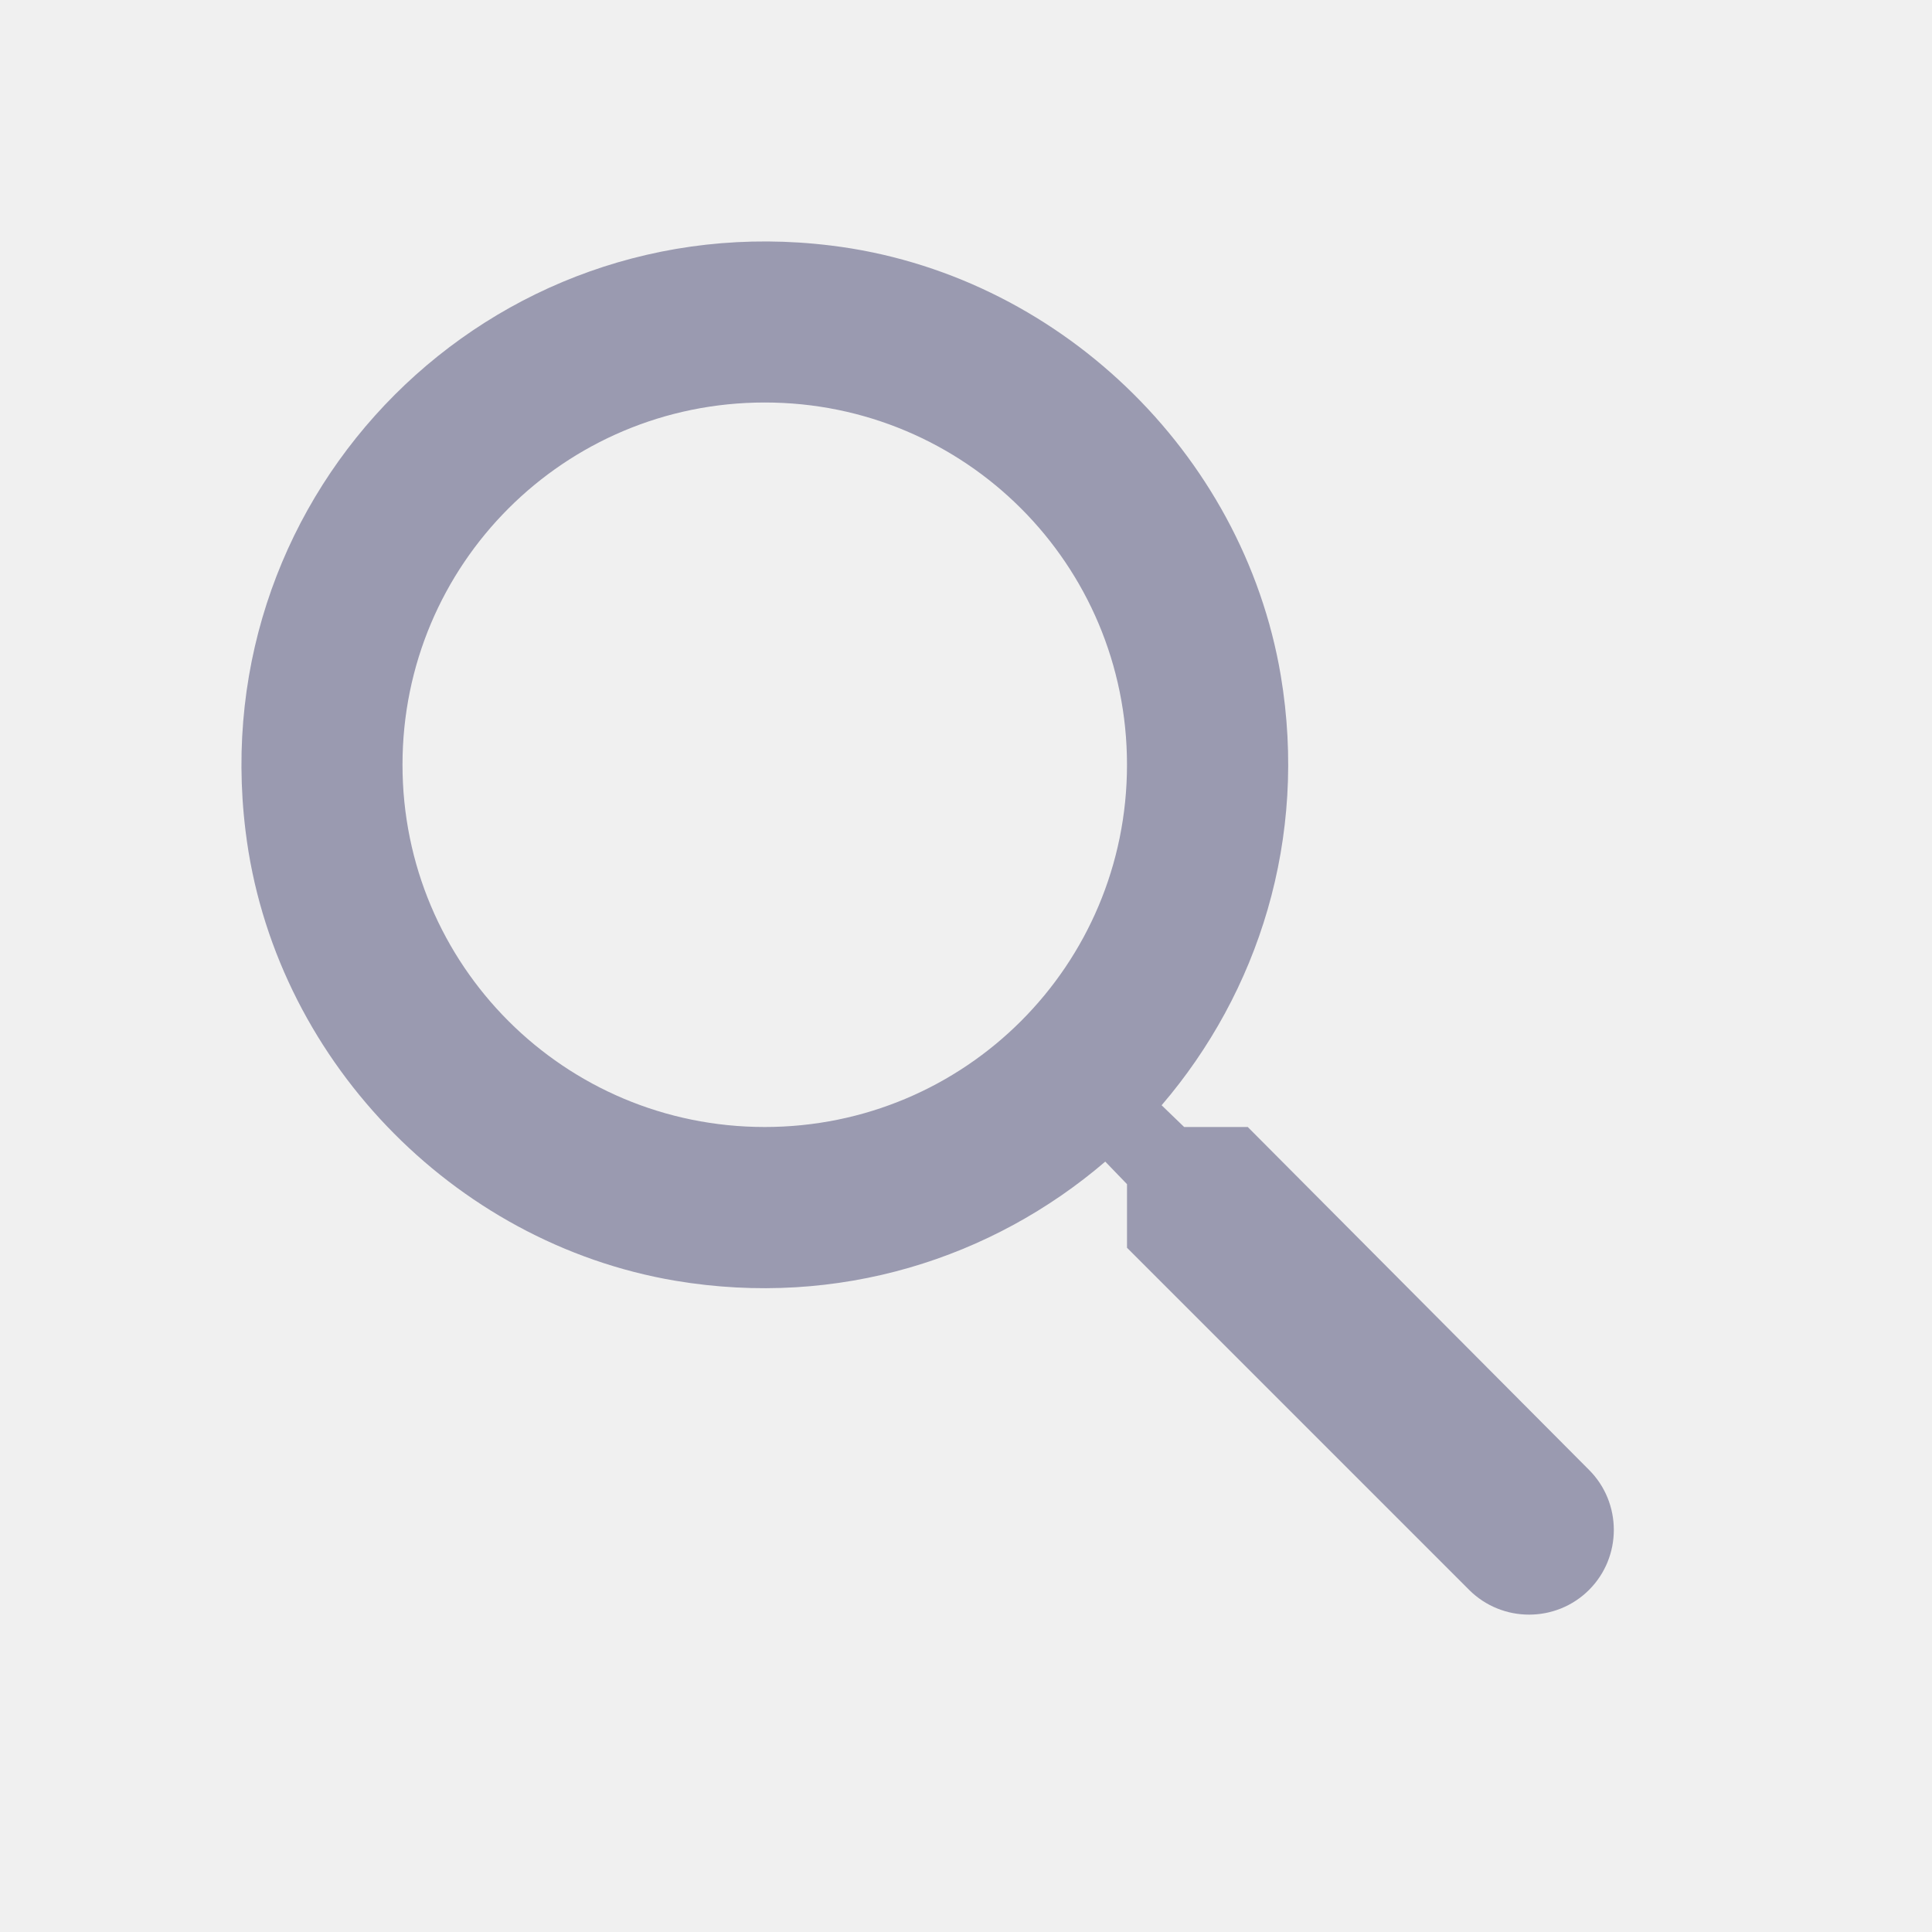
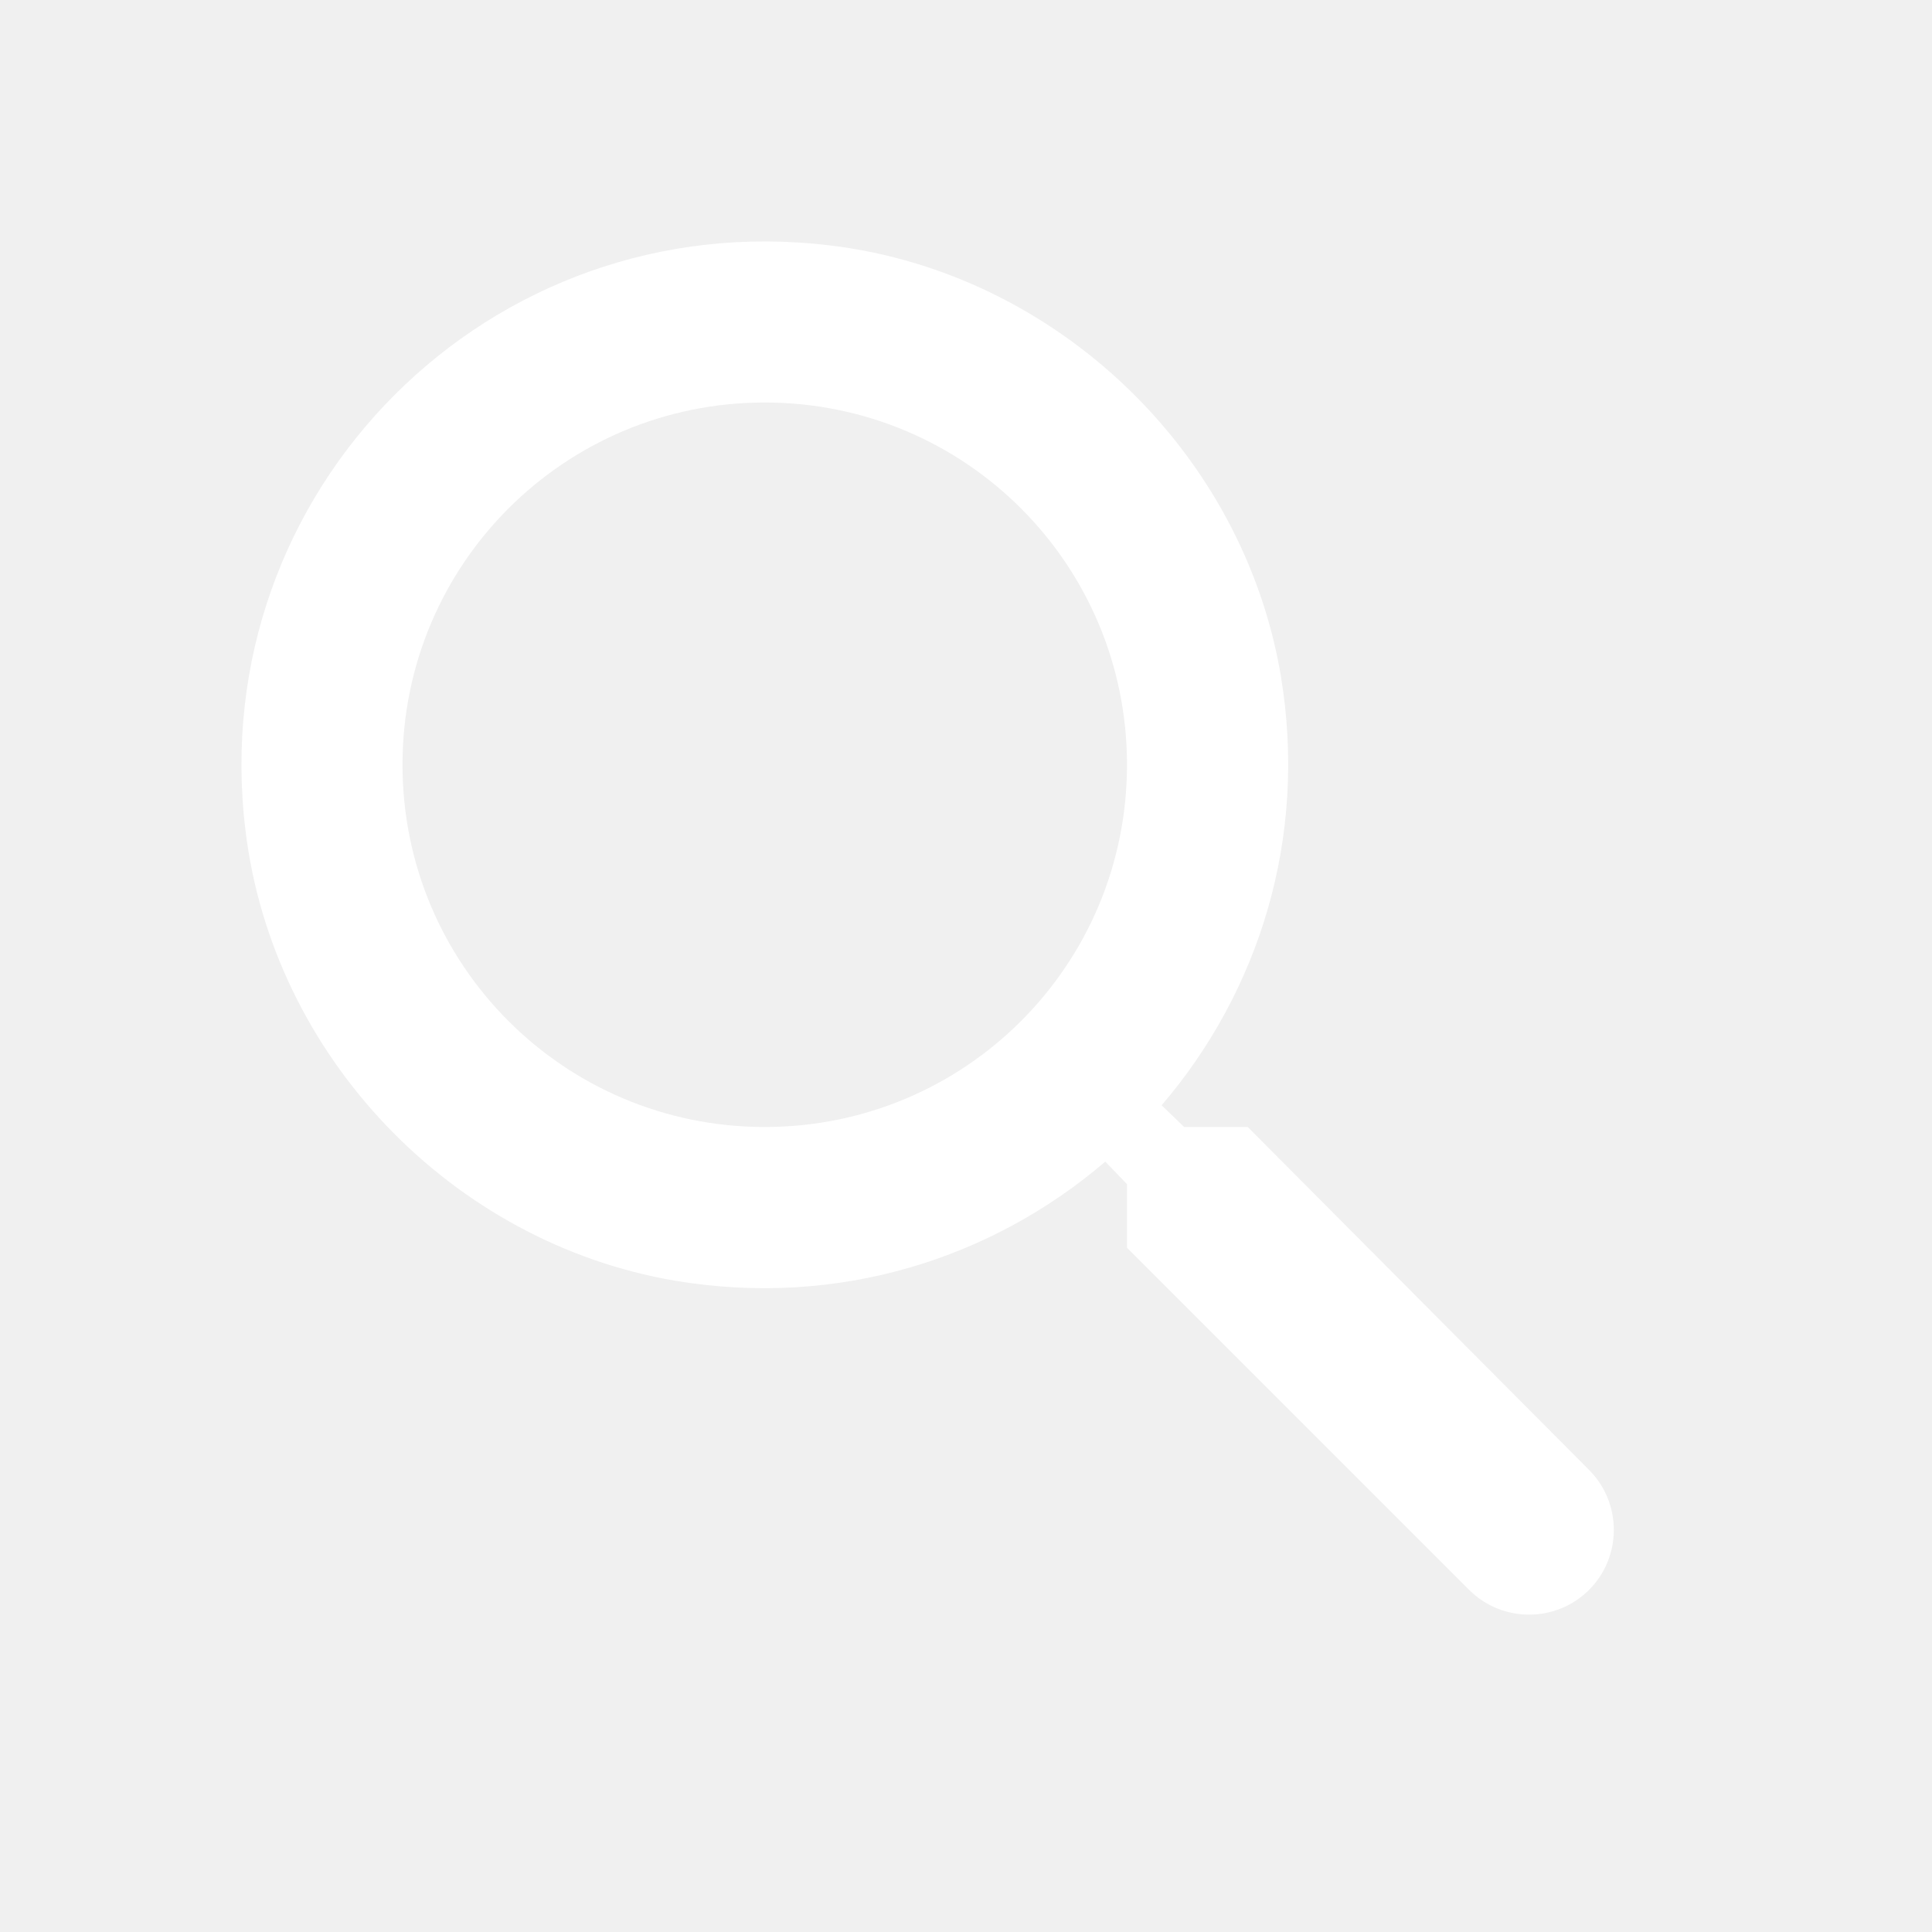
- <svg xmlns="http://www.w3.org/2000/svg" width="24" height="24" viewBox="0 0 24 24" fill="none">
-   <path fill-rule="evenodd" clip-rule="evenodd" d="M15.5 14H14.71L14.43 13.73C15.63 12.33 16.25 10.42 15.91 8.39C15.44 5.61 13.12 3.39 10.32 3.05C6.09 2.53 2.53 6.09 3.05 10.32C3.39 13.12 5.61 15.44 8.39 15.91C10.42 16.25 12.33 15.63 13.73 14.43L14 14.71V15.5L18.25 19.75C18.66 20.16 19.33 20.16 19.74 19.75C20.15 19.34 20.15 18.67 19.74 18.26L15.5 14ZM9.5 14C7.01 14 5 11.99 5 9.5C5 7.01 7.01 5 9.5 5C11.99 5 14 7.01 14 9.5C14 11.99 11.99 14 9.5 14Z" fill="#9A9AB0" />
+ <svg xmlns="http://www.w3.org/2000/svg" width="24" height="24" viewBox="0 0 24 24" fill="#fff">
+   <path fill-rule="evenodd" clip-rule="evenodd" d="M15.5 14H14.71L14.43 13.73C15.63 12.33 16.25 10.42 15.91 8.39C15.44 5.61 13.12 3.39 10.32 3.05C6.09 2.53 2.53 6.09 3.05 10.32C3.39 13.12 5.61 15.44 8.39 15.91C10.42 16.25 12.33 15.63 13.73 14.43L14 14.71V15.5L18.25 19.75C18.66 20.16 19.33 20.16 19.74 19.75C20.15 19.34 20.15 18.67 19.74 18.26L15.5 14ZM9.5 14C7.01 14 5 11.99 5 9.5C5 7.01 7.01 5 9.5 5C11.99 5 14 7.01 14 9.5C14 11.99 11.99 14 9.5 14Z" fill="#fff" />
</svg>
